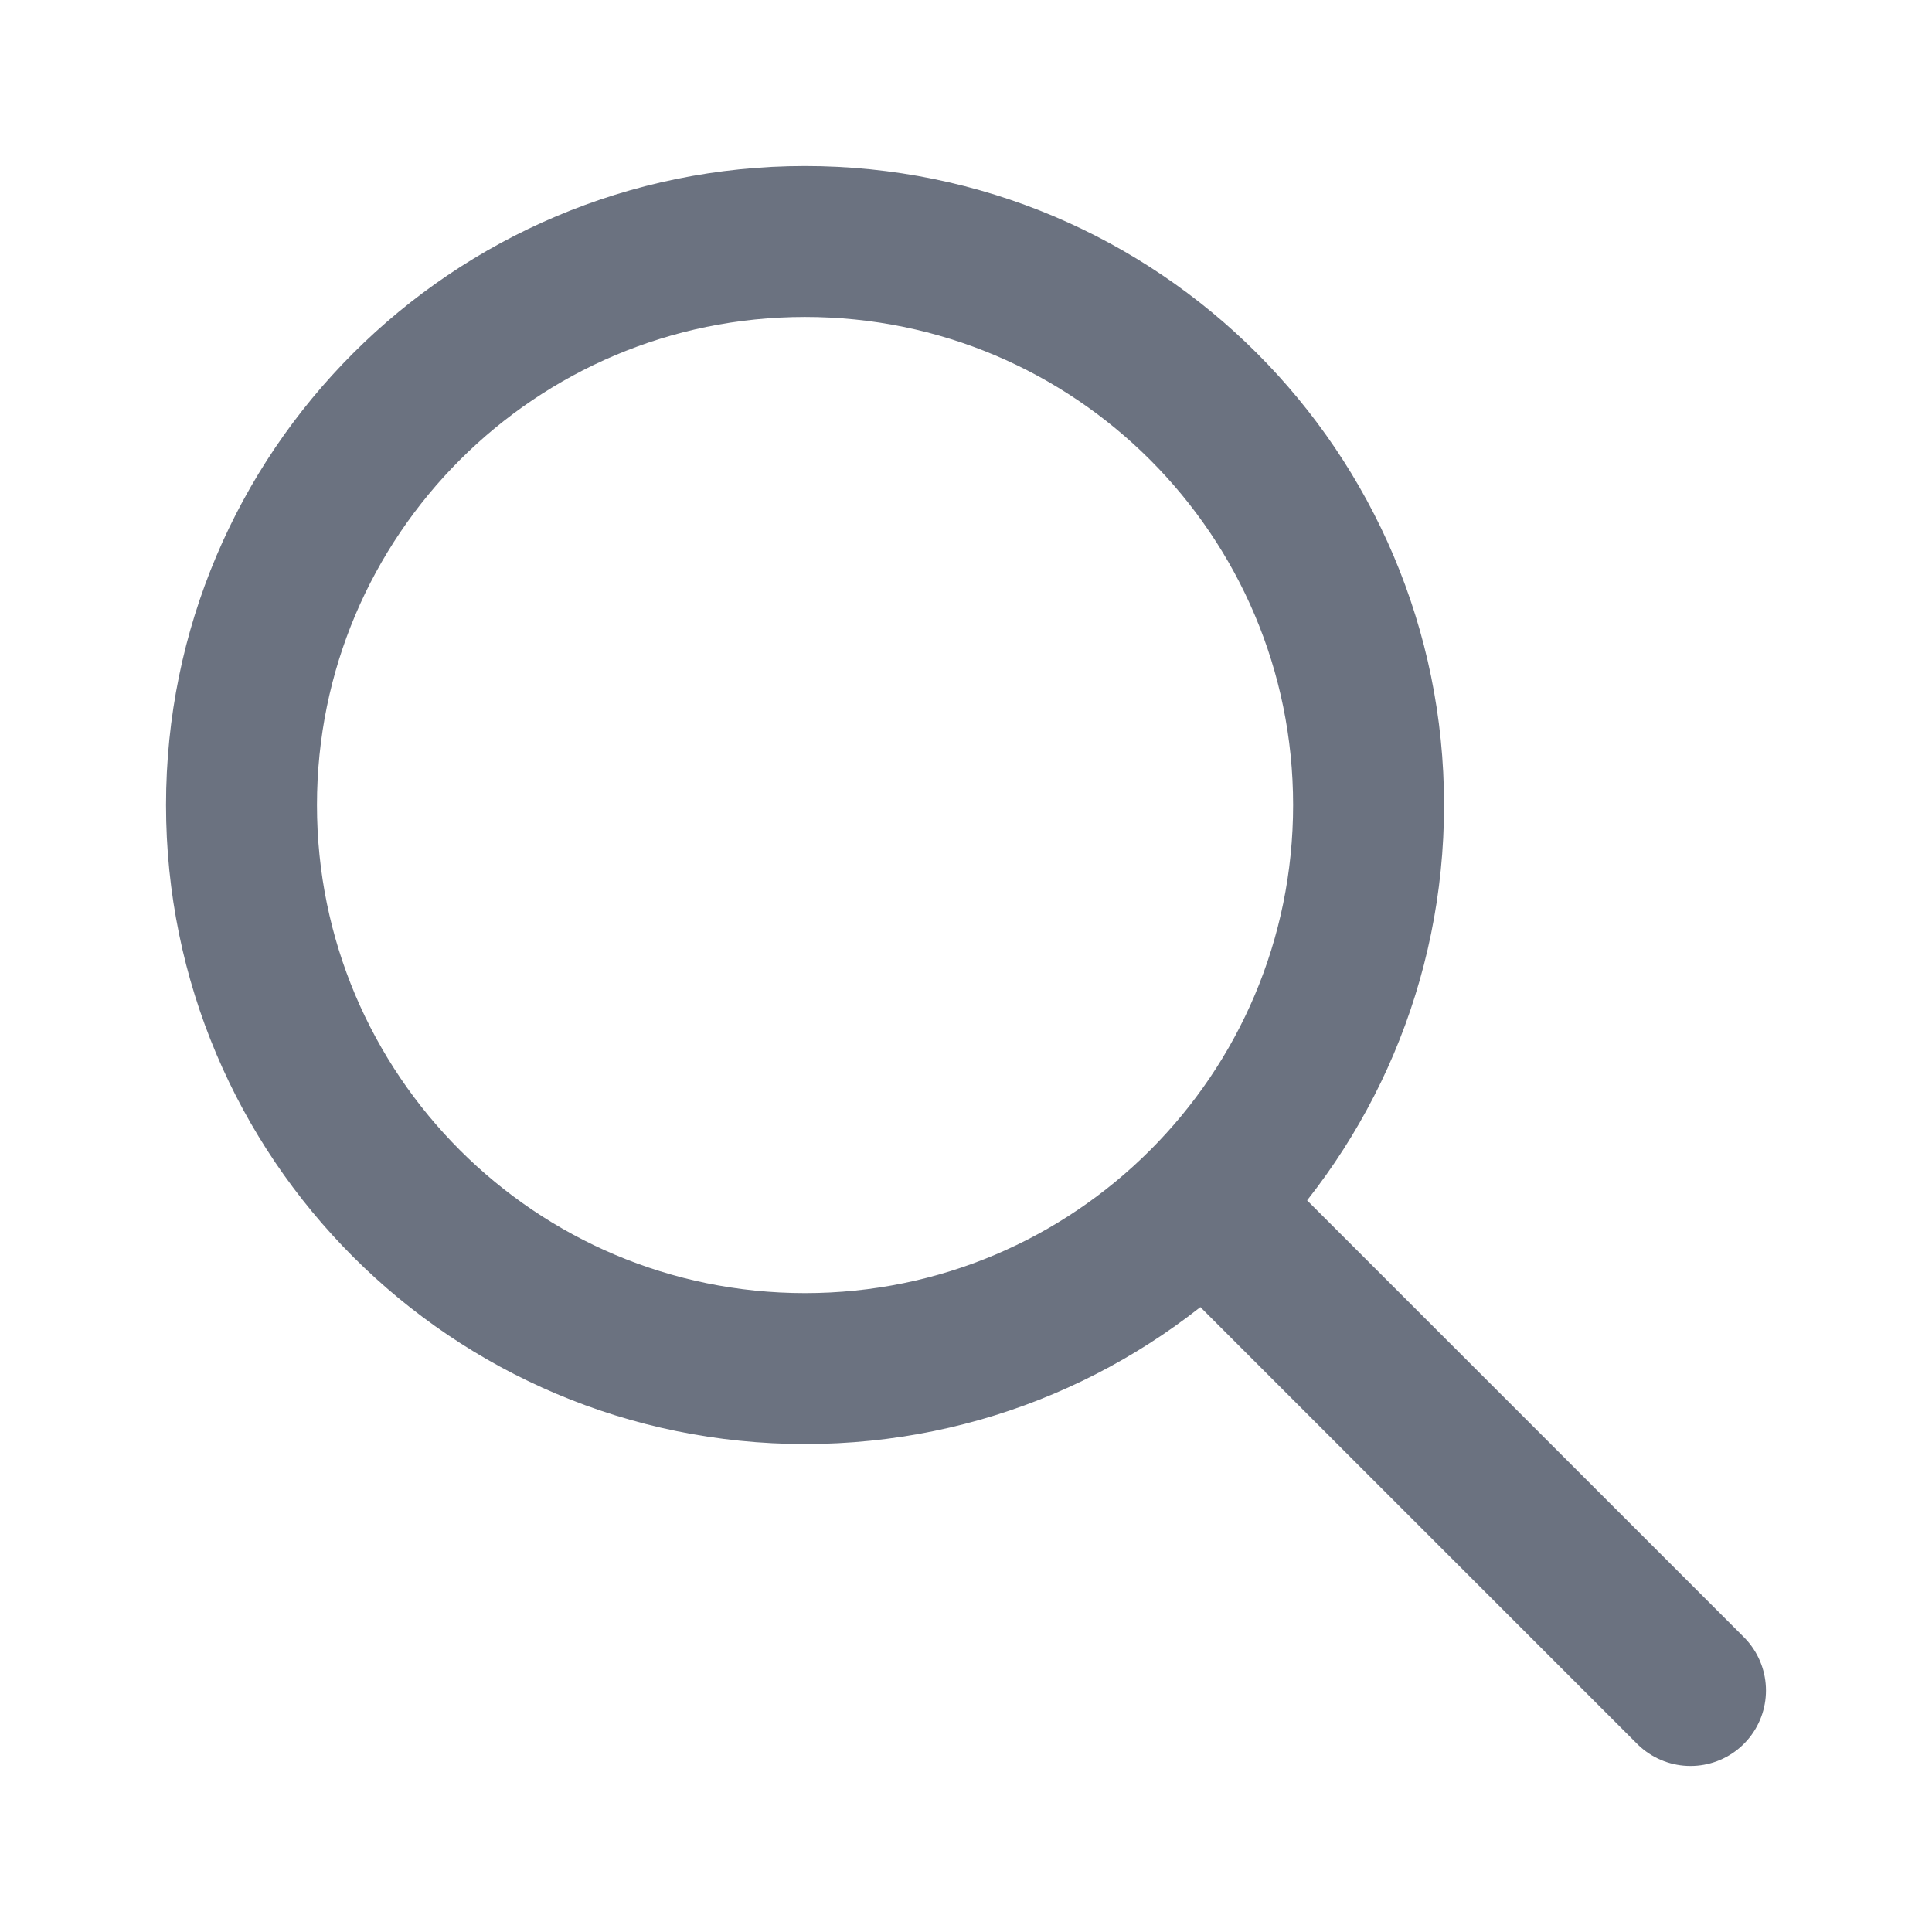
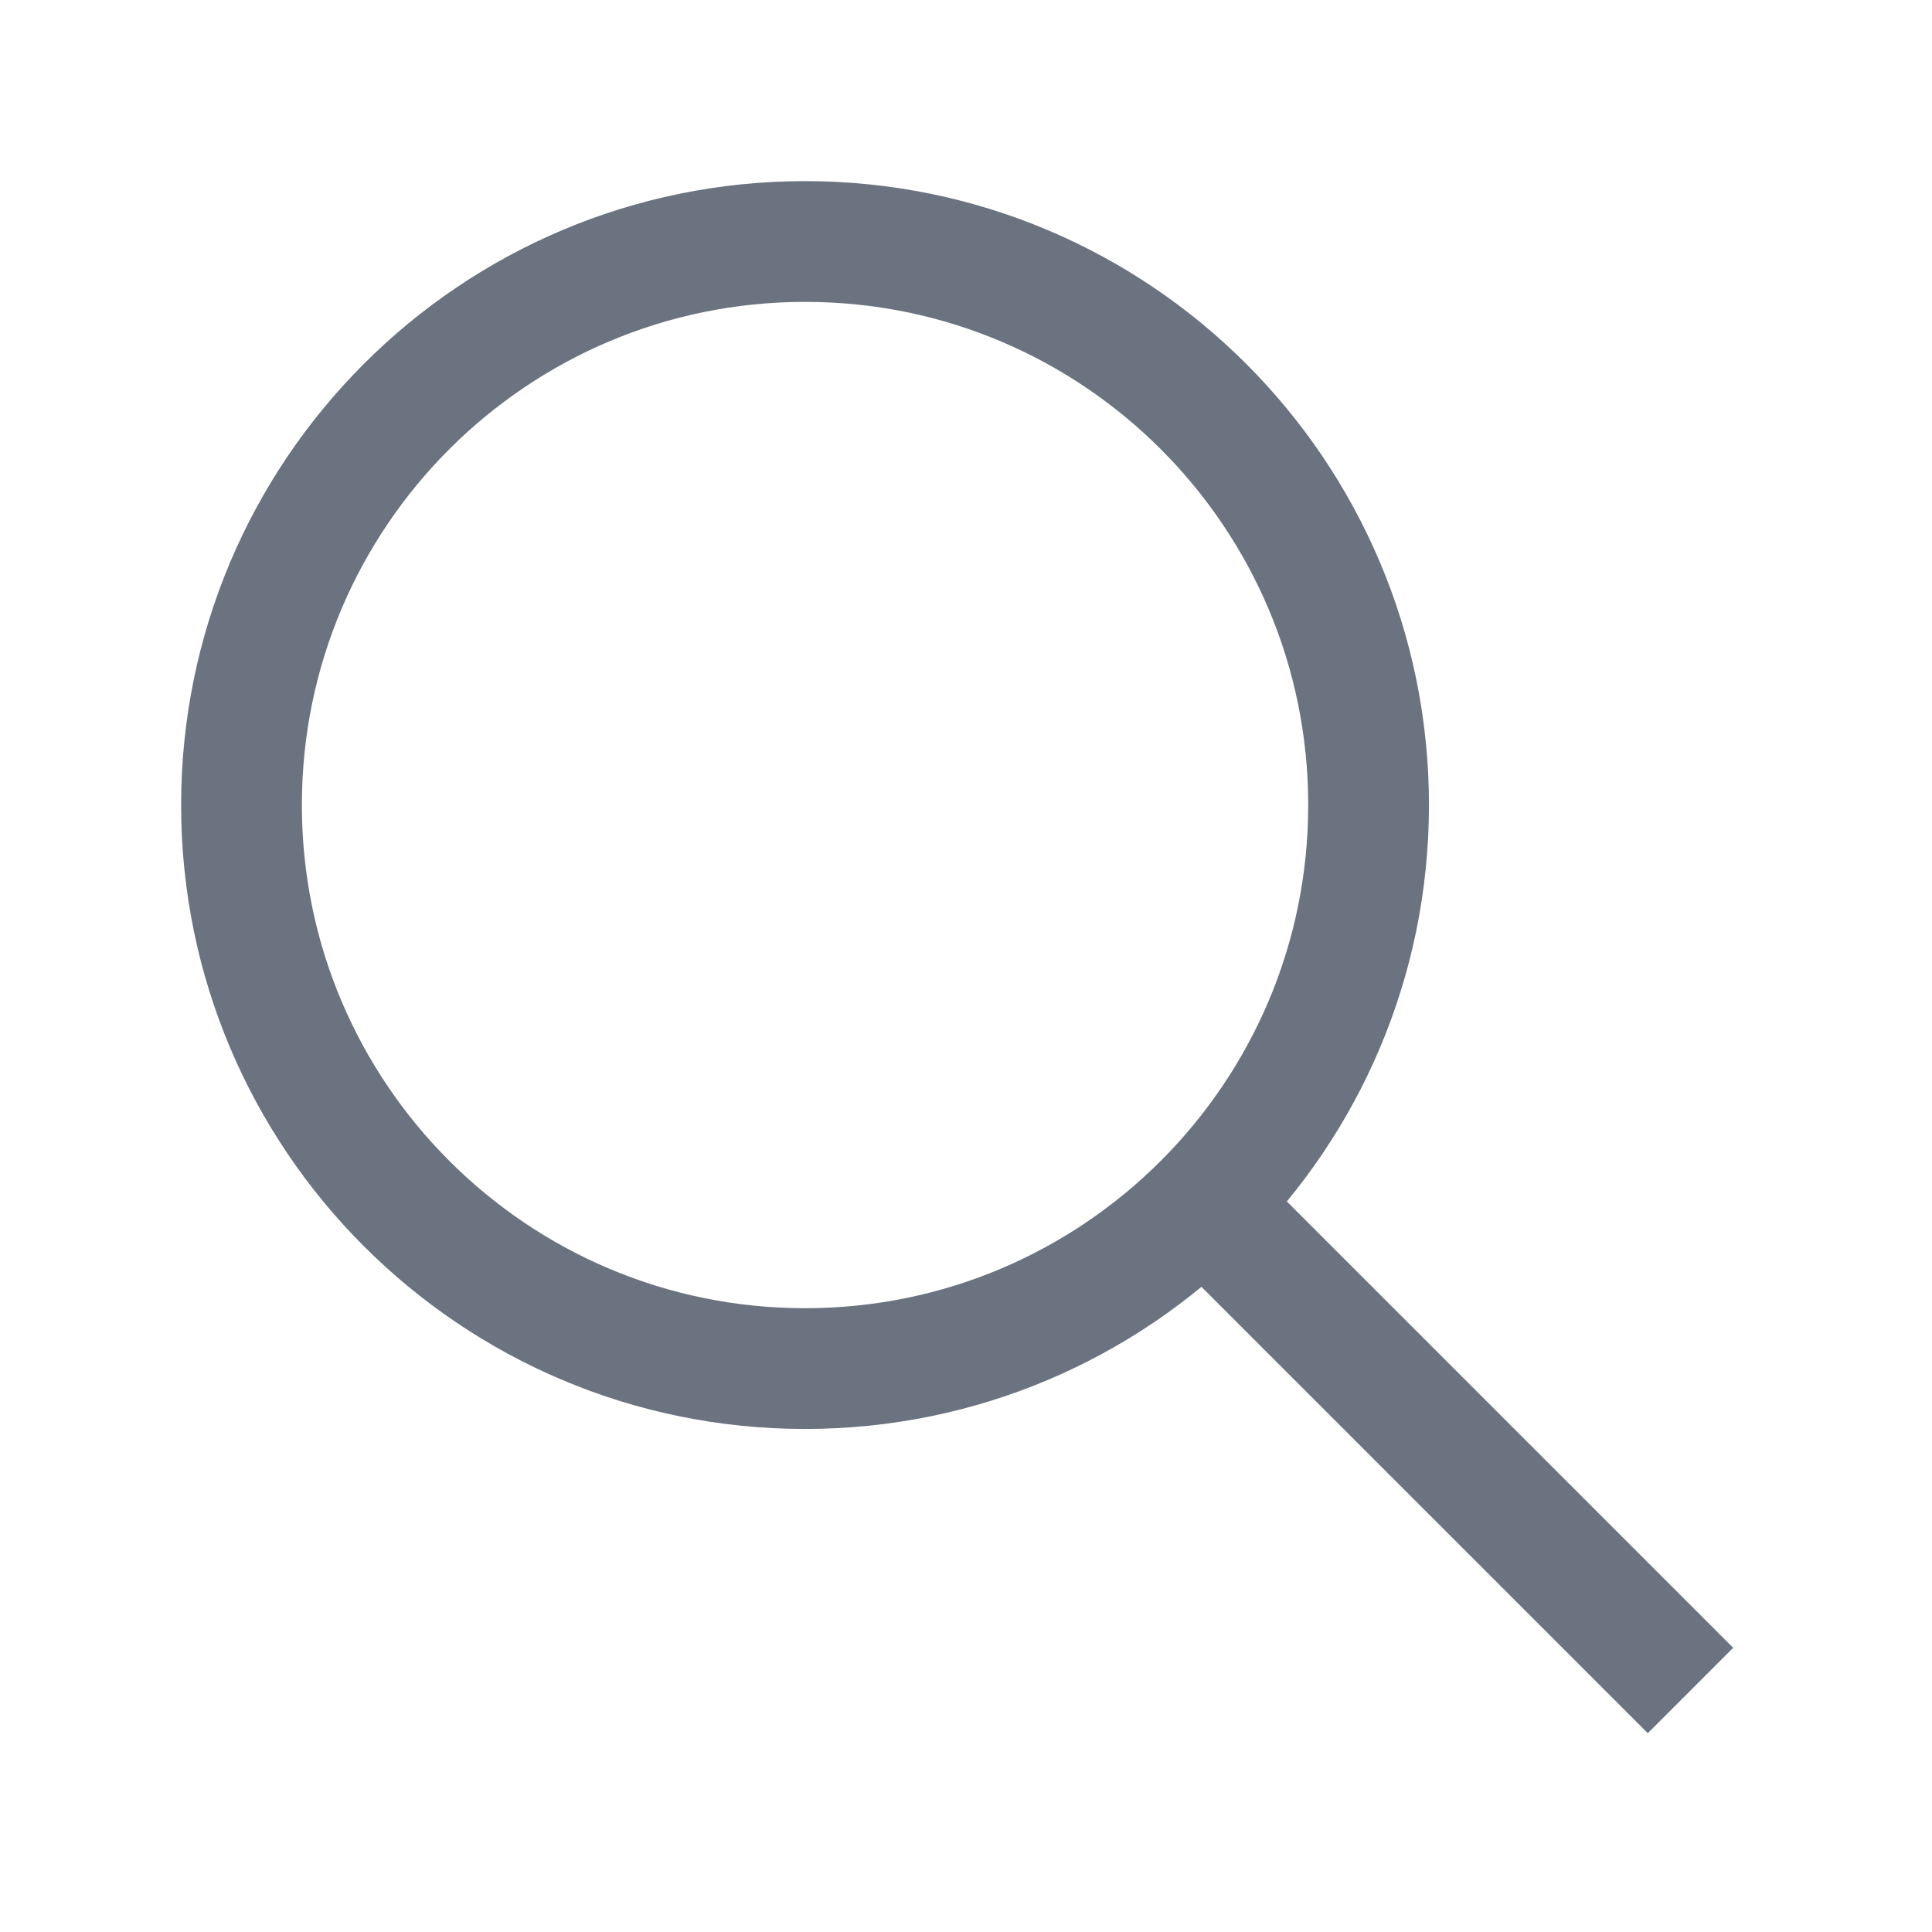
<svg xmlns="http://www.w3.org/2000/svg" width="16" height="16" viewBox="0 0 16 16" fill="none">
-   <circle cx="6.667" cy="6.667" r="4.667" stroke="#6B7280" stroke-width="1.25" stroke-linecap="round" stroke-linejoin="round" />
-   <path d="M14 14L10 10" stroke="#6B7280" stroke-width="1.25" stroke-linecap="round" stroke-linejoin="round" />
+   <circle cx="6.667" cy="6.667" r="4.667" stroke="#6B7280" strokeWidth="1.25" strokeLinecap="round" strokeLinejoin="round" />
+   <path d="M14 14L10 10" stroke="#6B7280" strokeWidth="1.25" strokeLinecap="round" strokeLinejoin="round" />
</svg>
